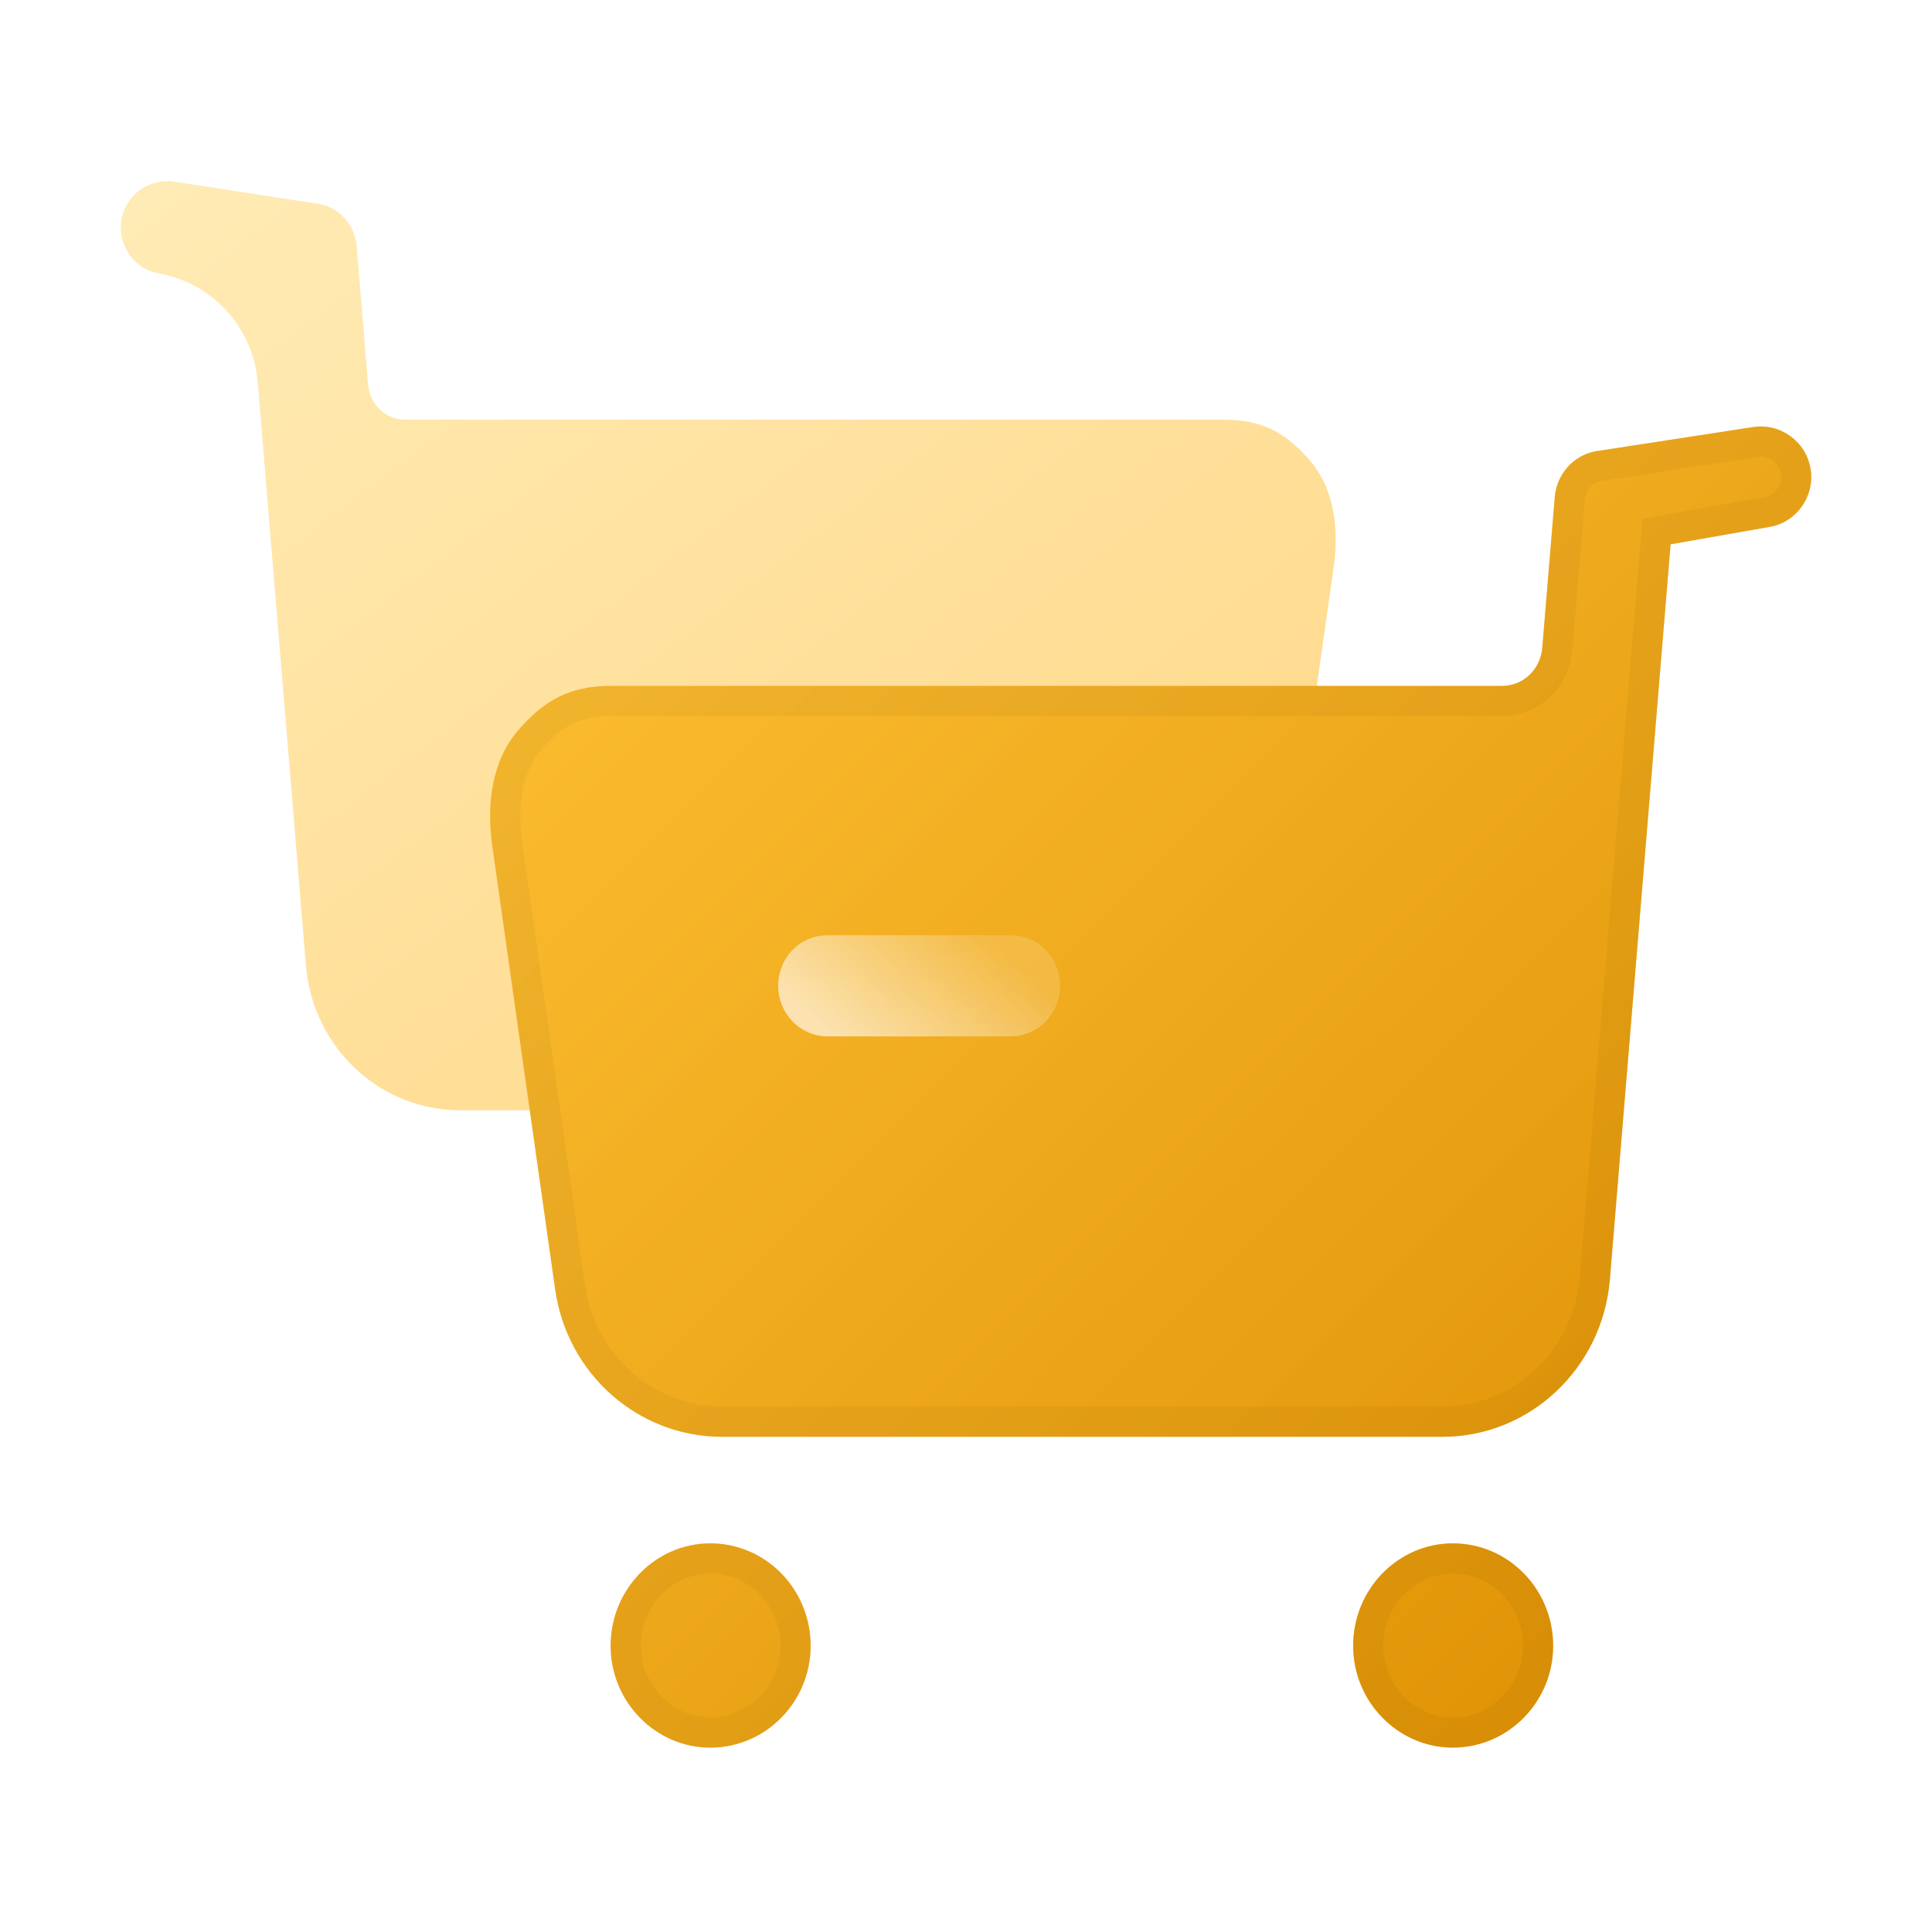
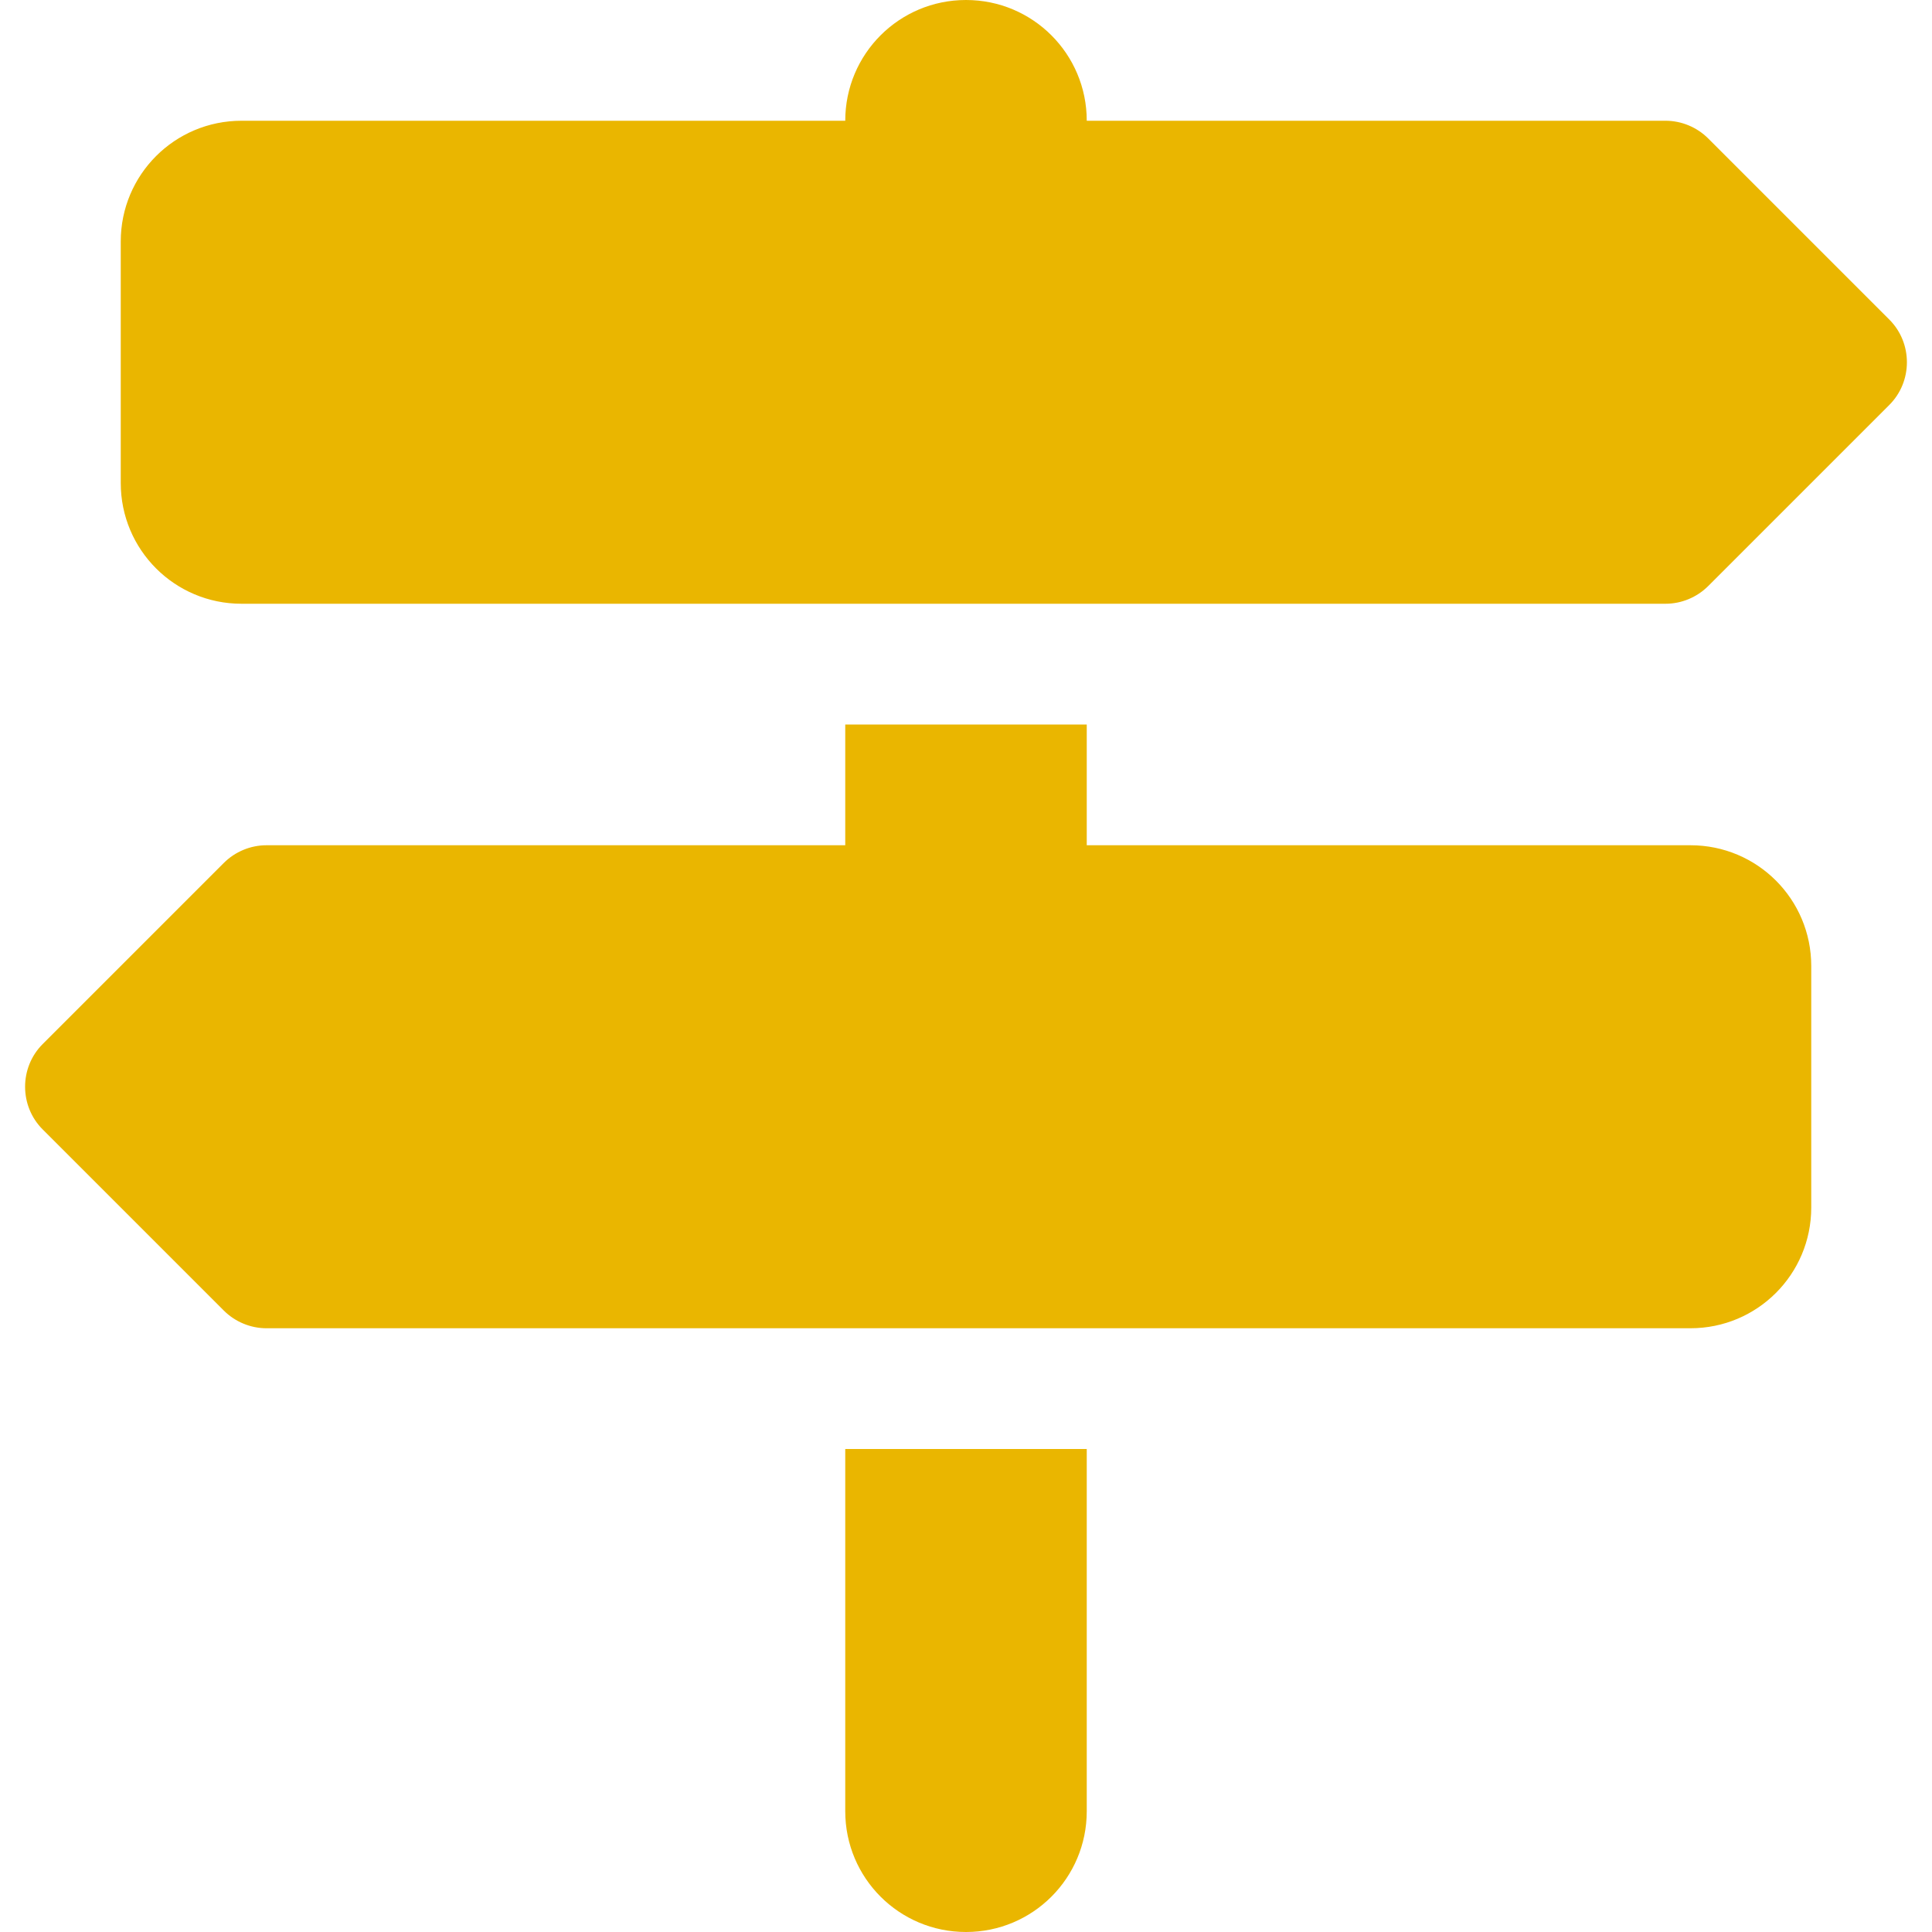
- <svg xmlns="http://www.w3.org/2000/svg" width="64" height="64" viewBox="0 0 64 64" fill="none">
-   <path opacity="0.48" d="M43.412 15.279C42.608 14.335 41.803 13.903 40.577 13.903H13.422C12.778 13.903 12.255 13.41 12.195 12.751L11.813 8.151C11.753 7.453 11.25 6.88 10.566 6.755L5.771 6.018C4.947 5.892 4.162 6.449 4.022 7.289C3.881 8.11 4.444 8.911 5.248 9.055C7.037 9.369 8.389 10.851 8.538 12.661L10.134 31.975C10.355 34.685 12.567 36.778 15.242 36.778H37.178C39.732 36.778 41.904 34.87 42.266 32.281L44.176 18.809C44.357 17.579 44.216 16.224 43.412 15.279Z" fill="url(#paint0_linear_2581_180285)" />
-   <path d="M20.227 22.722C18.893 22.722 18.018 23.191 17.144 24.218C16.269 25.245 16.116 26.719 16.313 28.057L18.39 42.706C18.784 45.521 21.145 47.596 23.922 47.596H47.776C50.684 47.596 53.089 45.32 53.33 42.373L55.341 18.03L58.643 17.45C59.517 17.294 60.13 16.423 59.977 15.529C59.824 14.616 58.971 14.011 58.074 14.147L52.86 14.949C52.116 15.085 51.57 15.708 51.504 16.467L51.089 21.469C51.023 22.186 50.455 22.722 49.755 22.722H20.227Z" fill="url(#paint1_linear_2581_180285)" />
-   <path d="M48.127 51.126C49.963 51.126 51.45 52.644 51.45 54.52C51.45 56.373 49.963 57.892 48.127 57.892C46.312 57.892 44.825 56.373 44.825 54.52C44.825 52.644 46.312 51.126 48.127 51.126Z" fill="url(#paint2_linear_2581_180285)" />
-   <path d="M23.529 51.126C25.366 51.126 26.853 52.644 26.853 54.52C26.853 56.373 25.366 57.892 23.529 57.892C21.715 57.892 20.228 56.373 20.228 54.52C20.228 52.644 21.715 51.126 23.529 51.126Z" fill="url(#paint3_linear_2581_180285)" />
-   <g opacity="0.48">
-     <path d="M20.227 22.722C18.893 22.722 18.018 23.191 17.144 24.218C16.269 25.245 16.116 26.719 16.313 28.057L18.39 42.706C18.784 45.521 21.145 47.596 23.922 47.596H47.776C50.684 47.596 53.089 45.32 53.33 42.373L55.341 18.03L58.643 17.45C59.517 17.294 60.13 16.423 59.977 15.529C59.824 14.616 58.971 14.011 58.074 14.147L52.86 14.949C52.116 15.085 51.57 15.708 51.504 16.467L51.089 21.469C51.023 22.186 50.455 22.722 49.755 22.722H20.227Z" fill="url(#paint4_linear_2581_180285)" />
-     <path d="M48.127 51.126C49.963 51.126 51.45 52.644 51.45 54.52C51.45 56.373 49.963 57.892 48.127 57.892C46.312 57.892 44.825 56.373 44.825 54.52C44.825 52.644 46.312 51.126 48.127 51.126Z" fill="url(#paint5_linear_2581_180285)" />
-     <path d="M23.529 51.126C25.366 51.126 26.853 52.644 26.853 54.52C26.853 56.373 25.366 57.892 23.529 57.892C21.715 57.892 20.228 56.373 20.228 54.52C20.228 52.644 21.715 51.126 23.529 51.126Z" fill="url(#paint6_linear_2581_180285)" />
-   </g>
-   <path opacity="0.04" d="M16.808 27.987L16.808 27.984C16.62 26.712 16.784 25.412 17.525 24.542C17.933 24.062 18.32 23.739 18.735 23.533C19.148 23.328 19.622 23.222 20.227 23.222H49.755C50.726 23.222 51.499 22.476 51.587 21.515L51.587 21.511L52.002 16.51C52.049 15.968 52.434 15.538 52.943 15.442L58.15 14.642C58.15 14.642 58.15 14.641 58.15 14.641C58.778 14.546 59.376 14.97 59.483 15.612L59.484 15.614C59.591 16.239 59.156 16.85 58.556 16.957C58.555 16.958 58.555 16.958 58.555 16.958L55.255 17.538L54.875 17.605L54.843 17.989L52.831 42.332L52.831 42.332C52.611 45.03 50.414 47.096 47.776 47.096H23.922C21.401 47.096 19.245 45.211 18.885 42.636L18.885 42.635L16.808 27.987ZM48.127 51.626C49.677 51.626 50.95 52.91 50.95 54.52C50.95 56.105 49.679 57.392 48.127 57.392C46.598 57.392 45.325 56.107 45.325 54.52C45.325 52.908 46.6 51.626 48.127 51.626ZM23.529 51.626C25.08 51.626 26.353 52.91 26.353 54.52C26.353 56.105 25.082 57.392 23.529 57.392C22 57.392 20.728 56.107 20.728 54.52C20.728 52.908 22.003 51.626 23.529 51.626Z" stroke="black" />
-   <path fill-rule="evenodd" clip-rule="evenodd" d="M27.419 34.331H33.476C34.394 34.331 35.116 33.572 35.116 32.656C35.116 31.718 34.394 30.981 33.476 30.981H27.419C26.501 30.981 25.779 31.718 25.779 32.656C25.779 33.572 26.501 34.331 27.419 34.331Z" fill="url(#paint7_linear_2581_180285)" />
-   <defs>
-     <linearGradient id="paint0_linear_2581_180285" x1="4" y1="6" x2="33.703" y2="44.84" gradientUnits="userSpaceOnUse">
-       <stop stop-color="#FFD666" />
-       <stop offset="1" stop-color="#FFAB00" />
-     </linearGradient>
-     <linearGradient id="paint1_linear_2581_180285" x1="16.237" y1="14.128" x2="60.001" y2="57.891" gradientUnits="userSpaceOnUse">
-       <stop stop-color="#FFD666" />
-       <stop offset="1" stop-color="#FFAB00" />
-     </linearGradient>
-     <linearGradient id="paint2_linear_2581_180285" x1="16.237" y1="14.128" x2="60.001" y2="57.891" gradientUnits="userSpaceOnUse">
-       <stop stop-color="#FFD666" />
-       <stop offset="1" stop-color="#FFAB00" />
-     </linearGradient>
-     <linearGradient id="paint3_linear_2581_180285" x1="16.237" y1="14.128" x2="60.001" y2="57.891" gradientUnits="userSpaceOnUse">
-       <stop stop-color="#FFD666" />
-       <stop offset="1" stop-color="#FFAB00" />
-     </linearGradient>
-     <linearGradient id="paint4_linear_2581_180285" x1="16.237" y1="14.128" x2="60.001" y2="57.891" gradientUnits="userSpaceOnUse">
-       <stop stop-color="#FFAB00" />
-       <stop offset="1" stop-color="#B76E00" />
-     </linearGradient>
-     <linearGradient id="paint5_linear_2581_180285" x1="16.237" y1="14.128" x2="60.001" y2="57.891" gradientUnits="userSpaceOnUse">
-       <stop stop-color="#FFAB00" />
-       <stop offset="1" stop-color="#B76E00" />
-     </linearGradient>
-     <linearGradient id="paint6_linear_2581_180285" x1="16.237" y1="14.128" x2="60.001" y2="57.891" gradientUnits="userSpaceOnUse">
-       <stop stop-color="#FFAB00" />
-       <stop offset="1" stop-color="#B76E00" />
-     </linearGradient>
-     <linearGradient id="paint7_linear_2581_180285" x1="35" y1="33" x2="31.363" y2="37.416" gradientUnits="userSpaceOnUse">
-       <stop stop-color="white" stop-opacity="0.16" />
-       <stop offset="1" stop-color="white" stop-opacity="0.64" />
-     </linearGradient>
-   </defs>
+ <svg xmlns="http://www.w3.org/2000/svg" viewBox="0 0 512 512">
+   <path fill="#eab600" d="M224 32L64 32C46.3 32 32 46.3 32 64l0 64c0 17.7 14.3 32 32 32l377.4 0c4.2 0 8.3-1.7 11.3-4.7l48-48c6.2-6.2 6.2-16.4 0-22.6l-48-48c-3-3-7.1-4.7-11.3-4.7L288 32c0-17.7-14.3-32-32-32s-32 14.3-32 32zM480 256c0-17.7-14.3-32-32-32l-160 0 0-32-64 0 0 32L70.6 224c-4.2 0-8.3 1.7-11.3 4.7l-48 48c-6.2 6.2-6.2 16.4 0 22.6l48 48c3 3 7.1 4.7 11.3 4.7L448 352c17.7 0 32-14.3 32-32l0-64zM288 480l0-96-64 0 0 96c0 17.7 14.3 32 32 32s32-14.3 32-32z" />
</svg>
